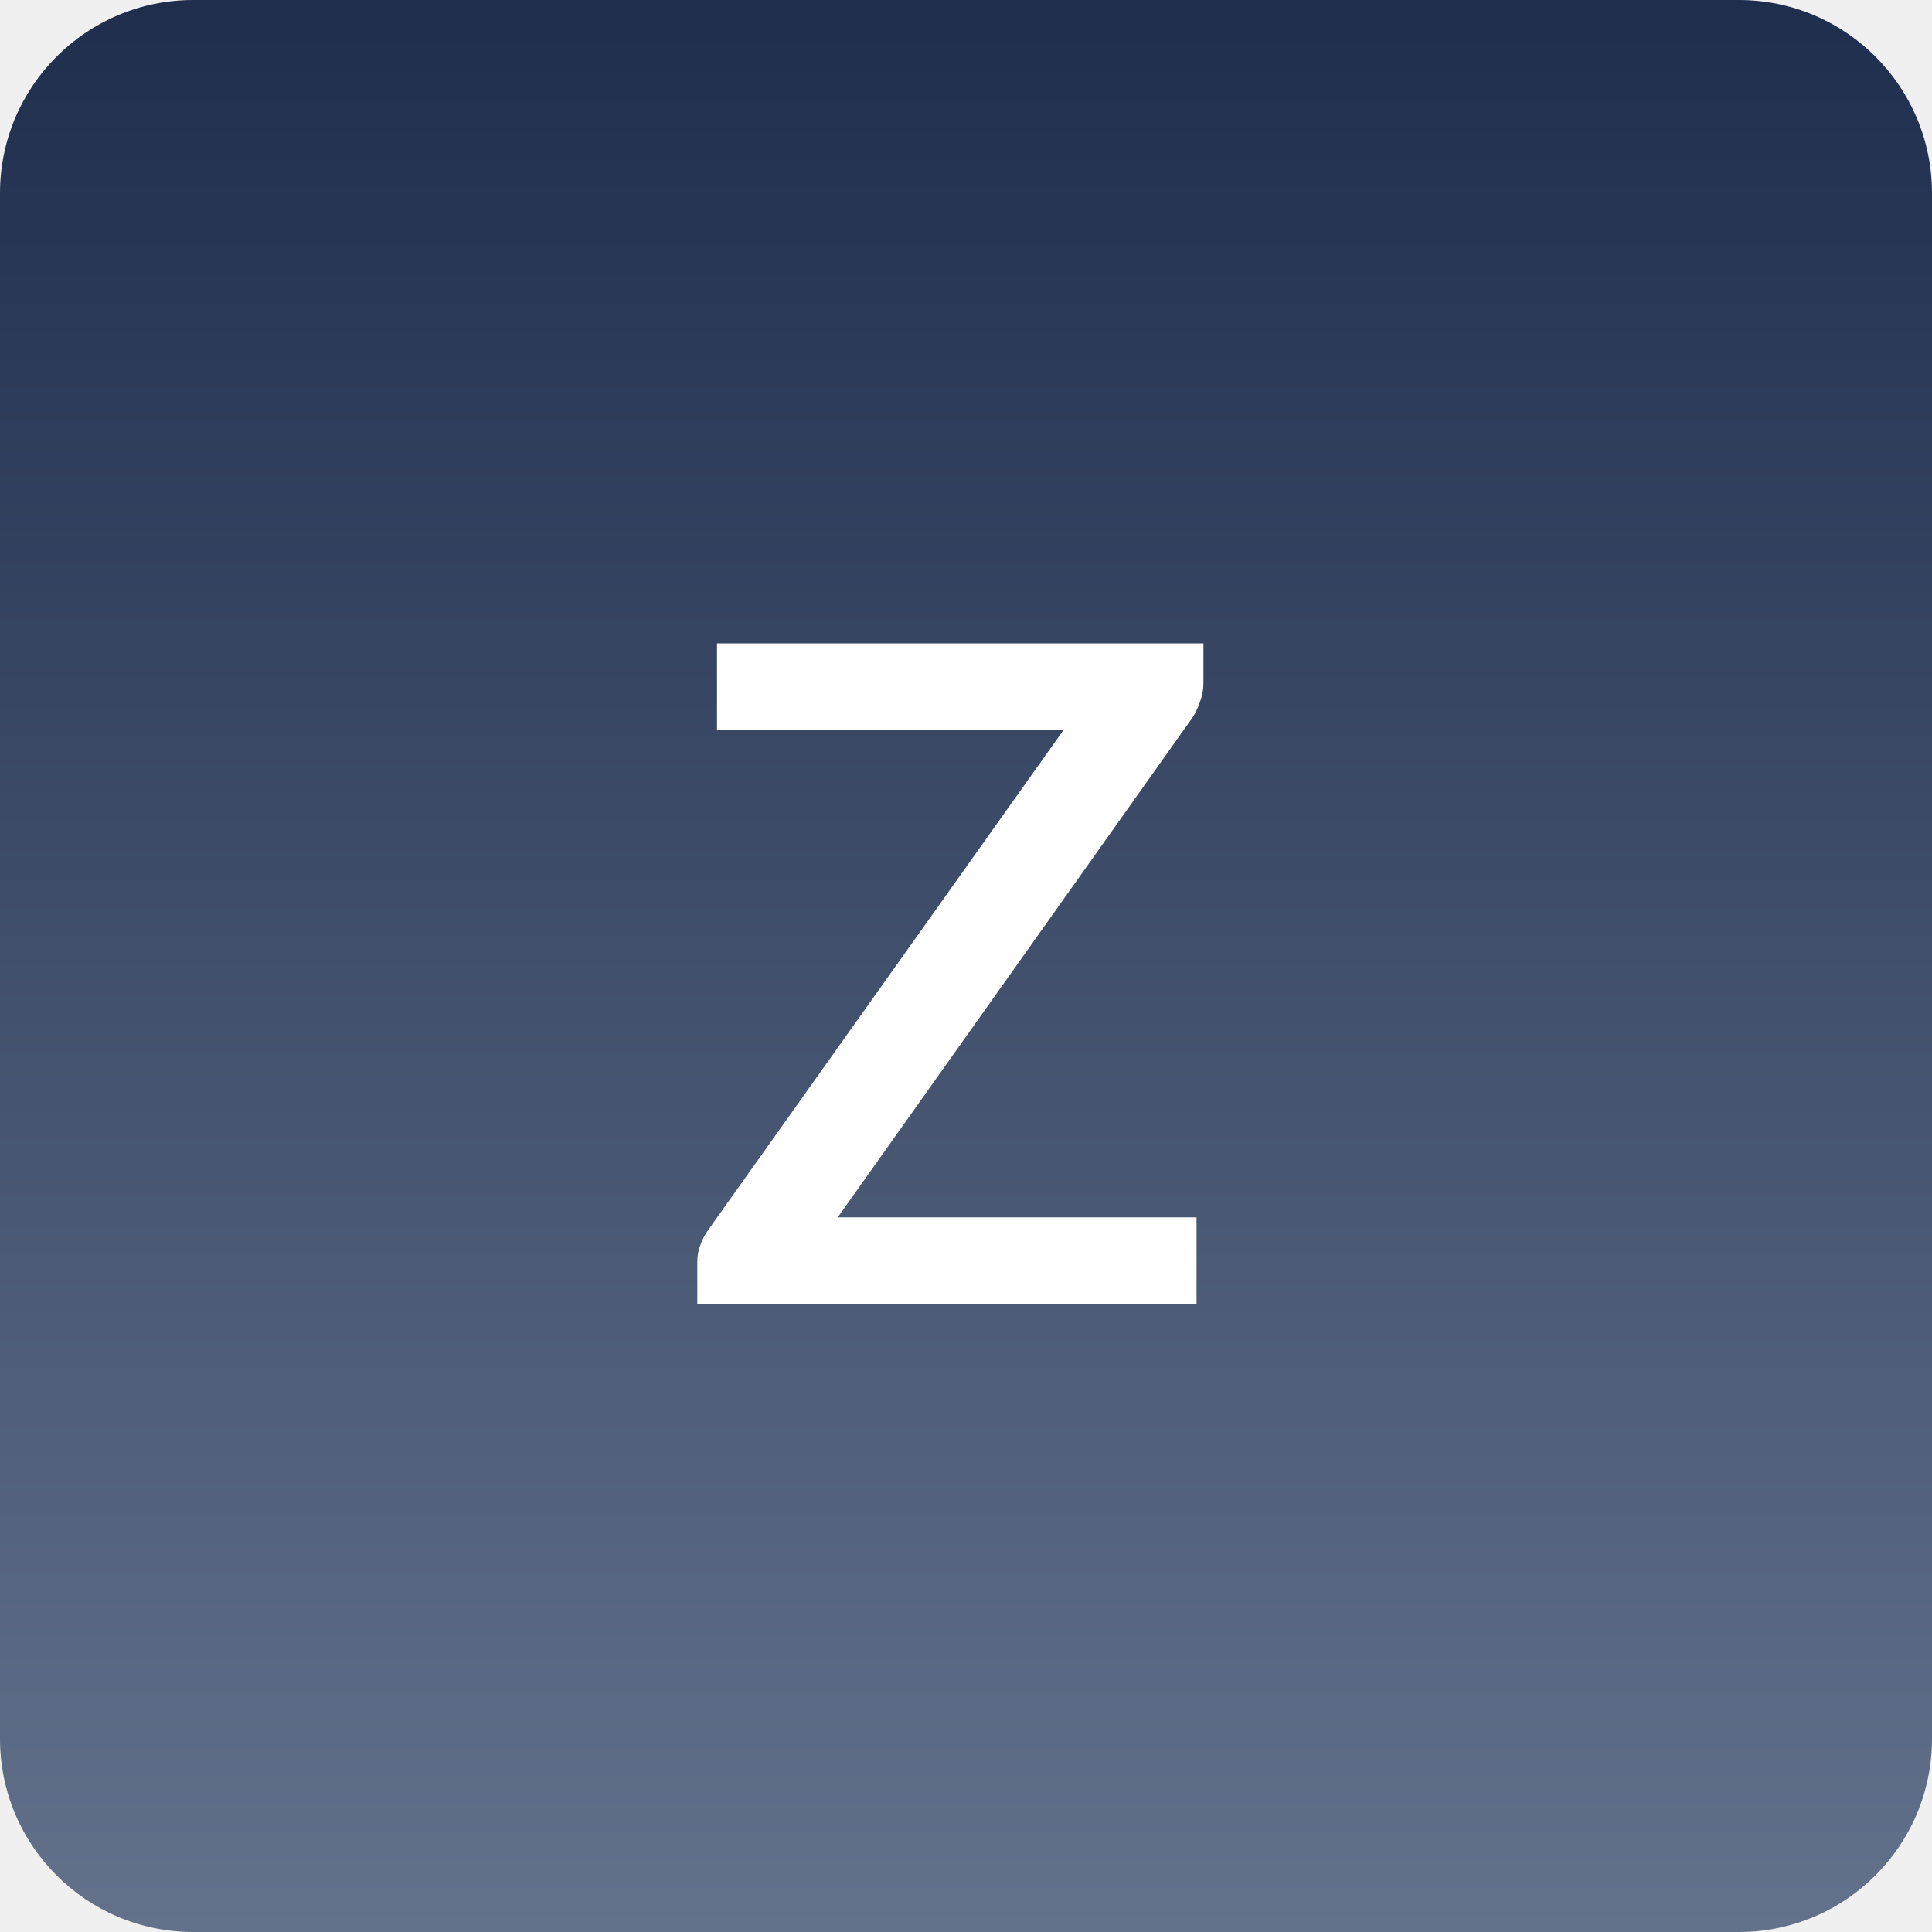
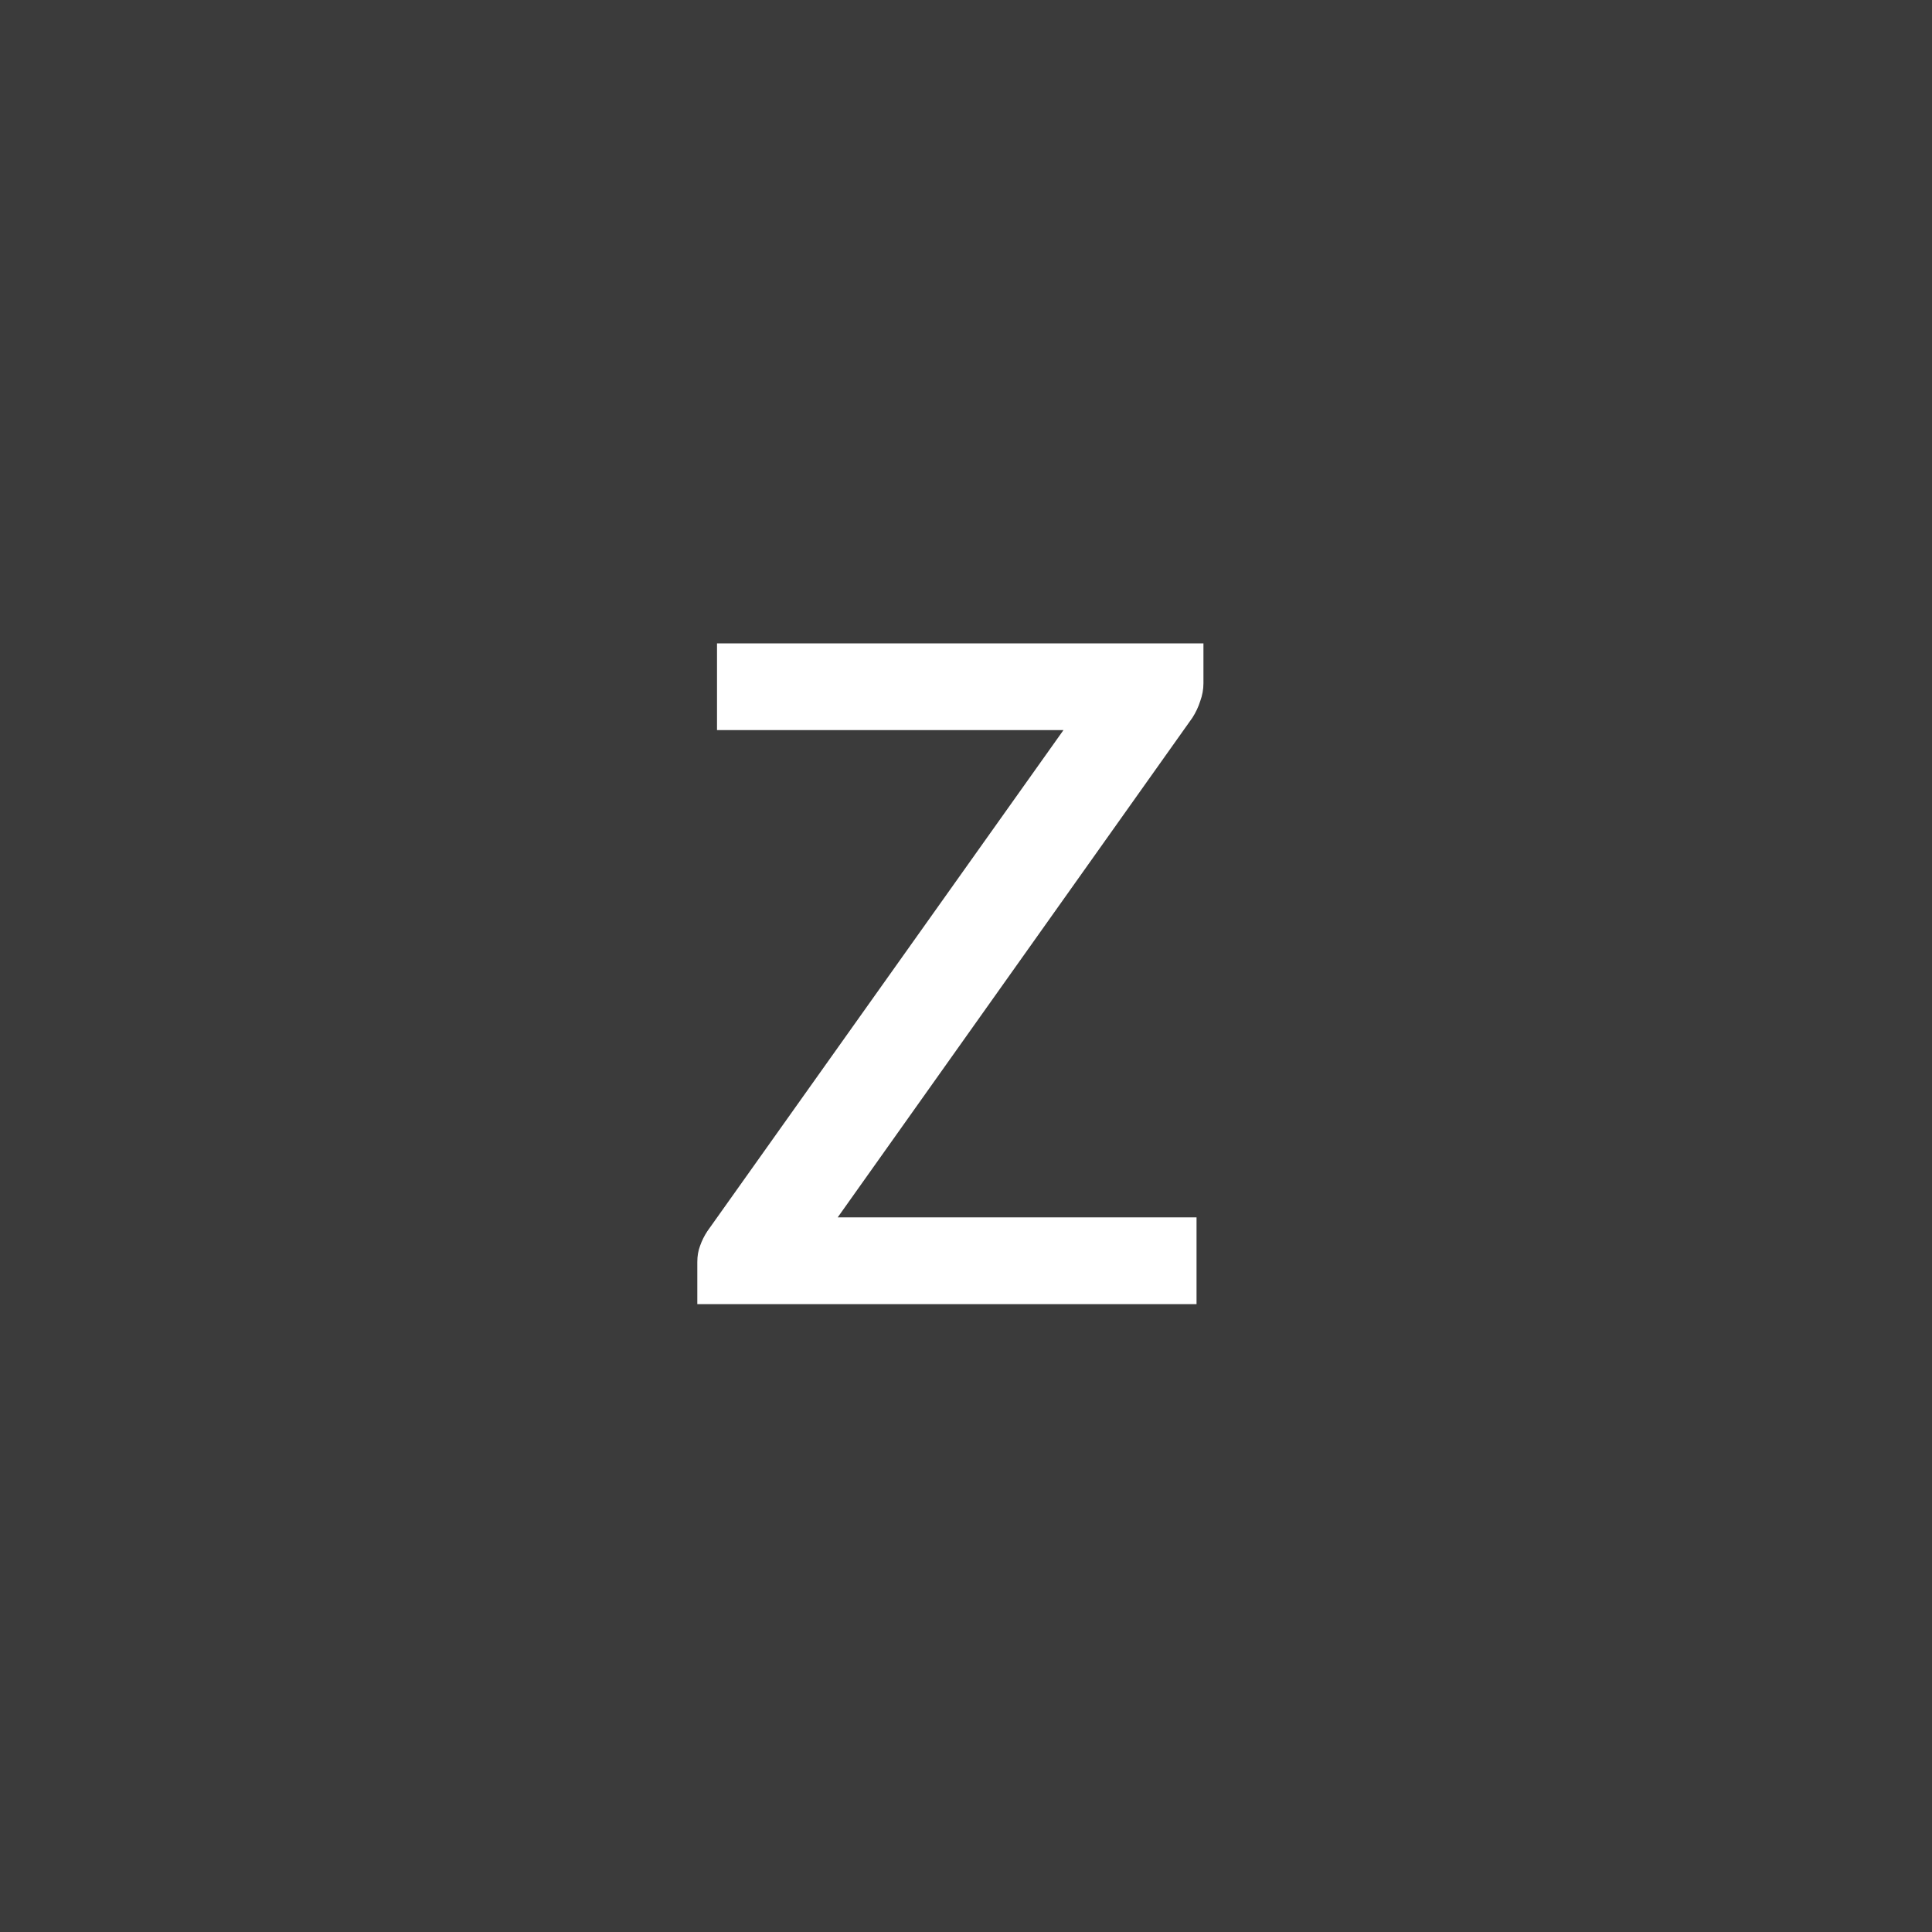
<svg xmlns="http://www.w3.org/2000/svg" width="40" height="40" viewBox="0 0 40 40" fill="none">
-   <rect width="40" height="40" rx="4" fill="url(#paint0_linear_349_5195)" />
+   <rect width="40" height="40" style="fill: rgb(59, 59, 59);" />
  <path d="M24.916 14.146C24.916 14.273 24.893 14.397 24.849 14.517C24.811 14.637 24.757 14.751 24.688 14.859L17.344 25.204H24.773V27H14.437V26.126C14.437 26.006 14.456 25.895 14.494 25.794C14.532 25.686 14.583 25.584 14.646 25.489L22.018 15.116H14.845V13.32H24.916V14.146Z" fill="white" />
  <defs>
-     <linearGradient id="paint0_linear_349_5195" x1="20" y1="0" x2="20" y2="40" gradientUnits="userSpaceOnUse">
-       <stop stop-color="#1F2E4D" />
-       <stop offset="1" stop-color="#63718B" />
-     </linearGradient>
-   </defs>
+ </defs>
</svg>
